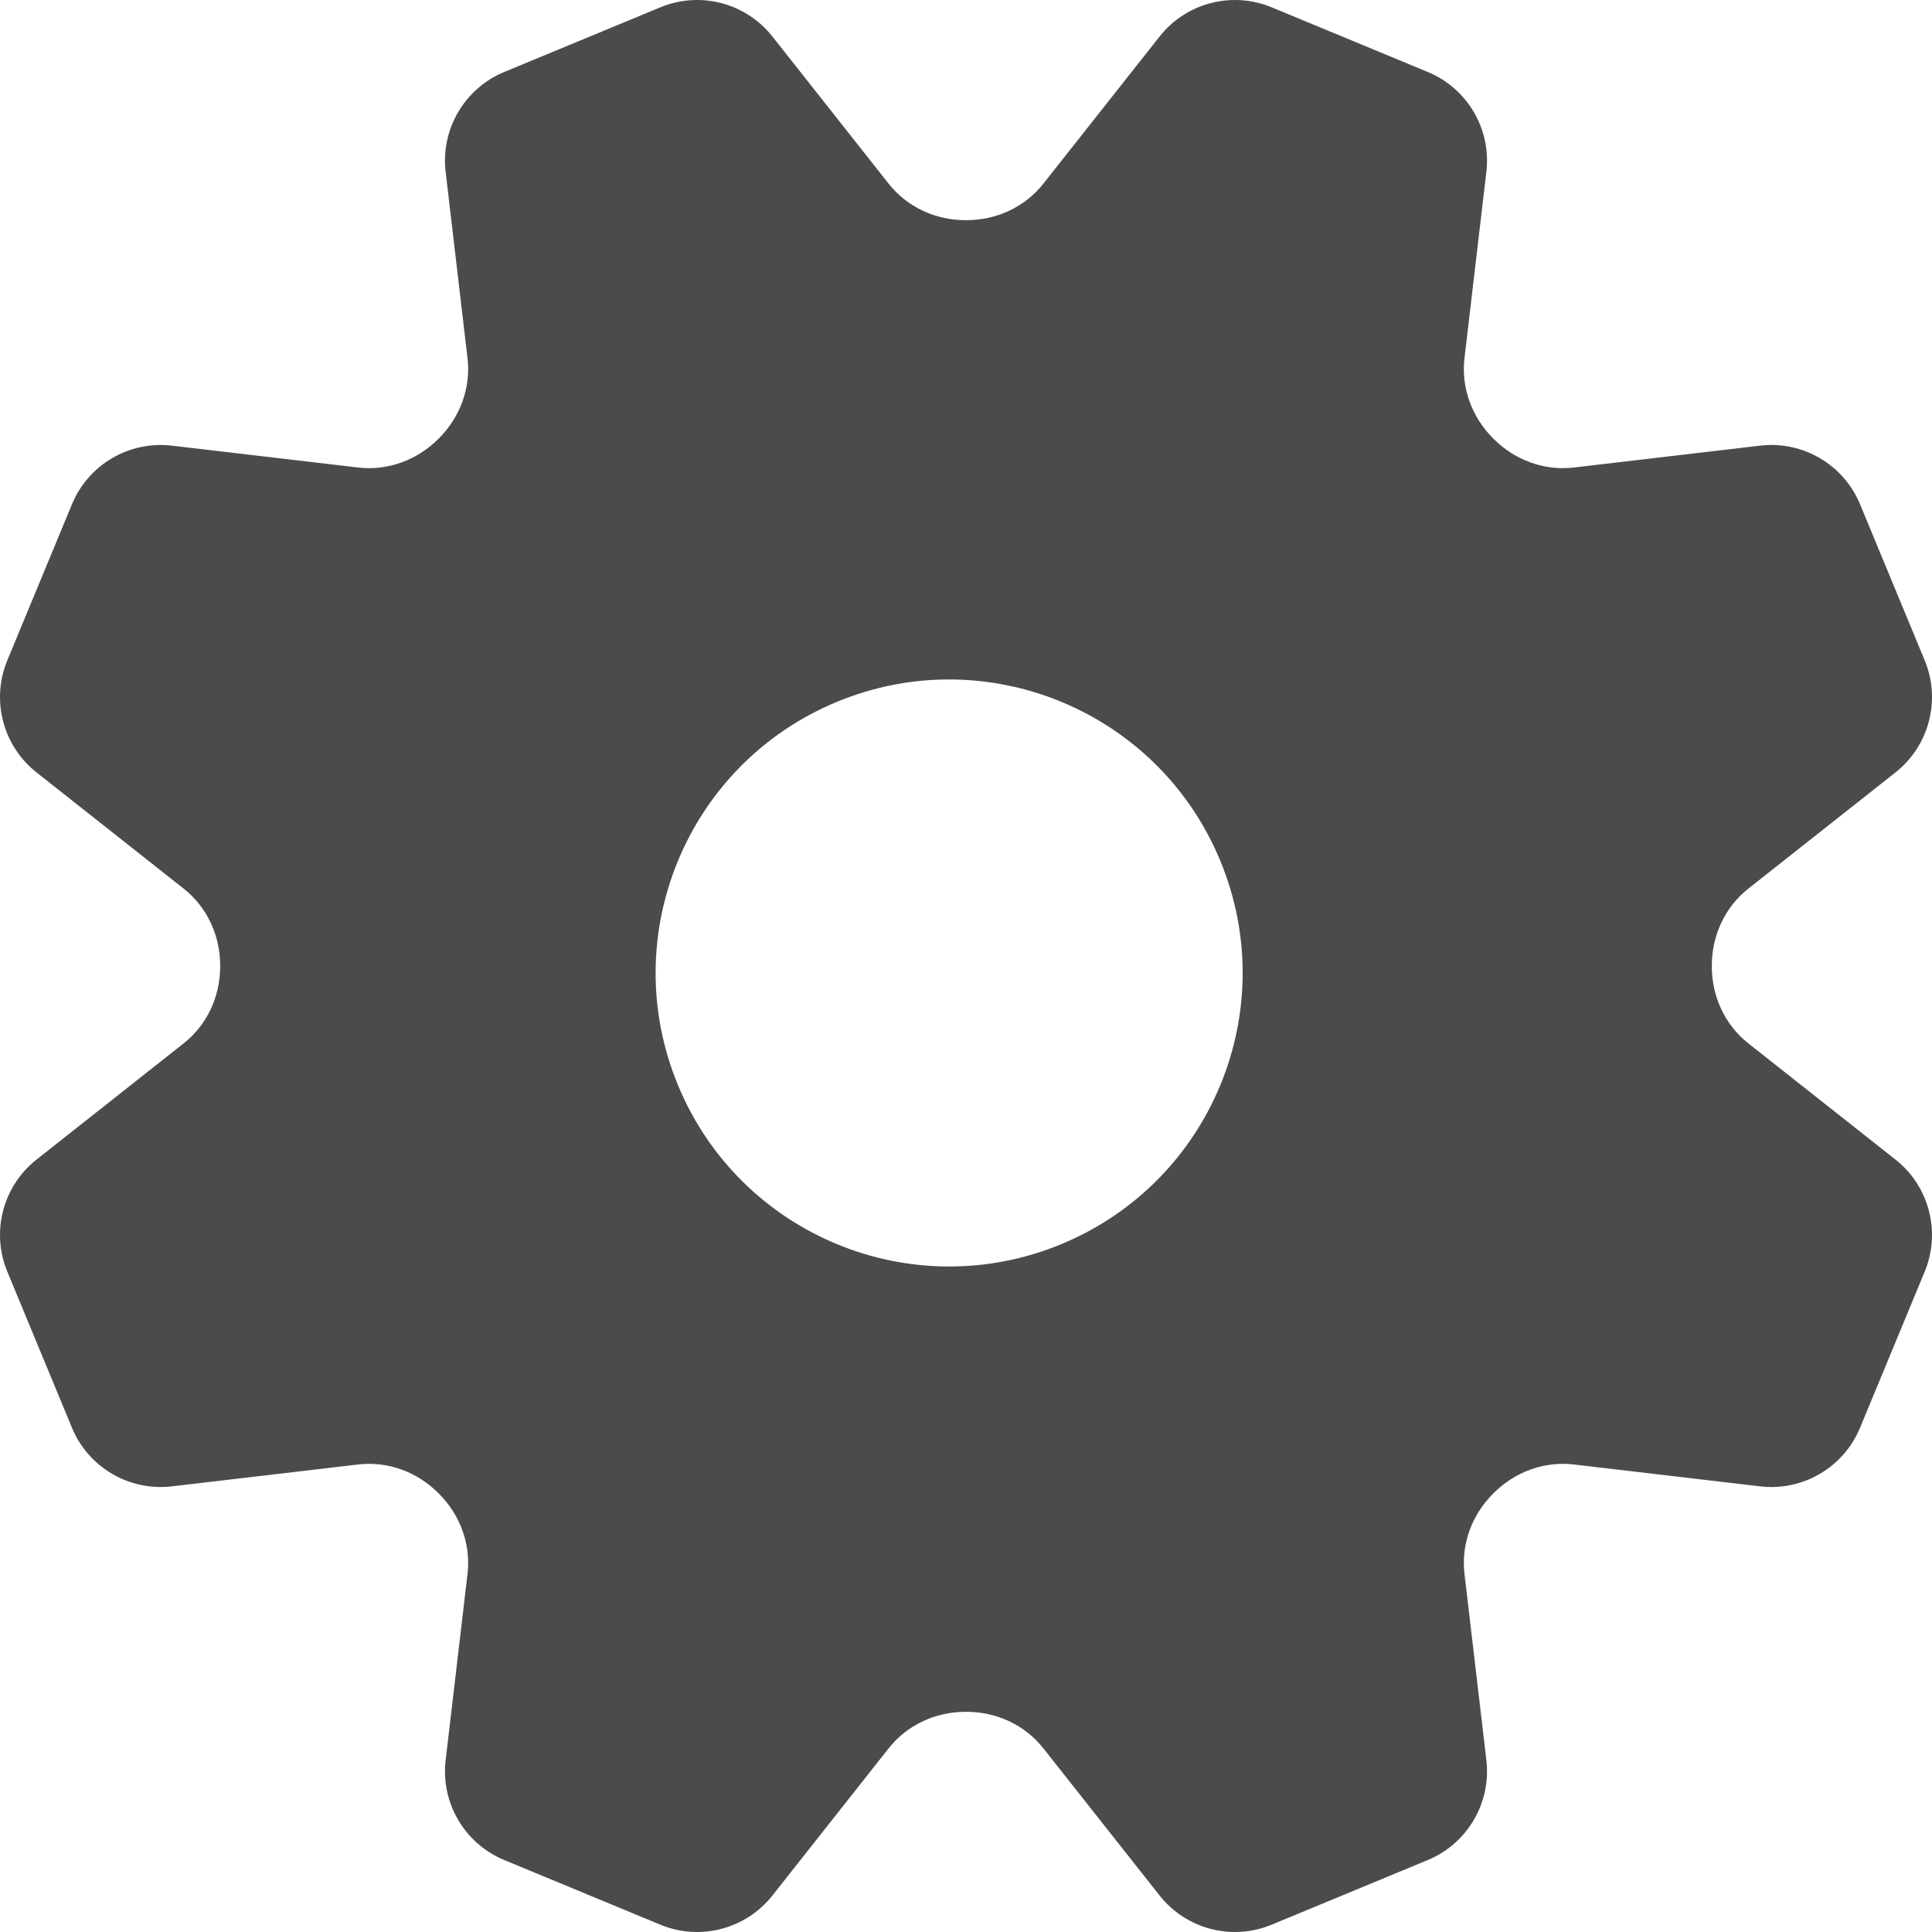
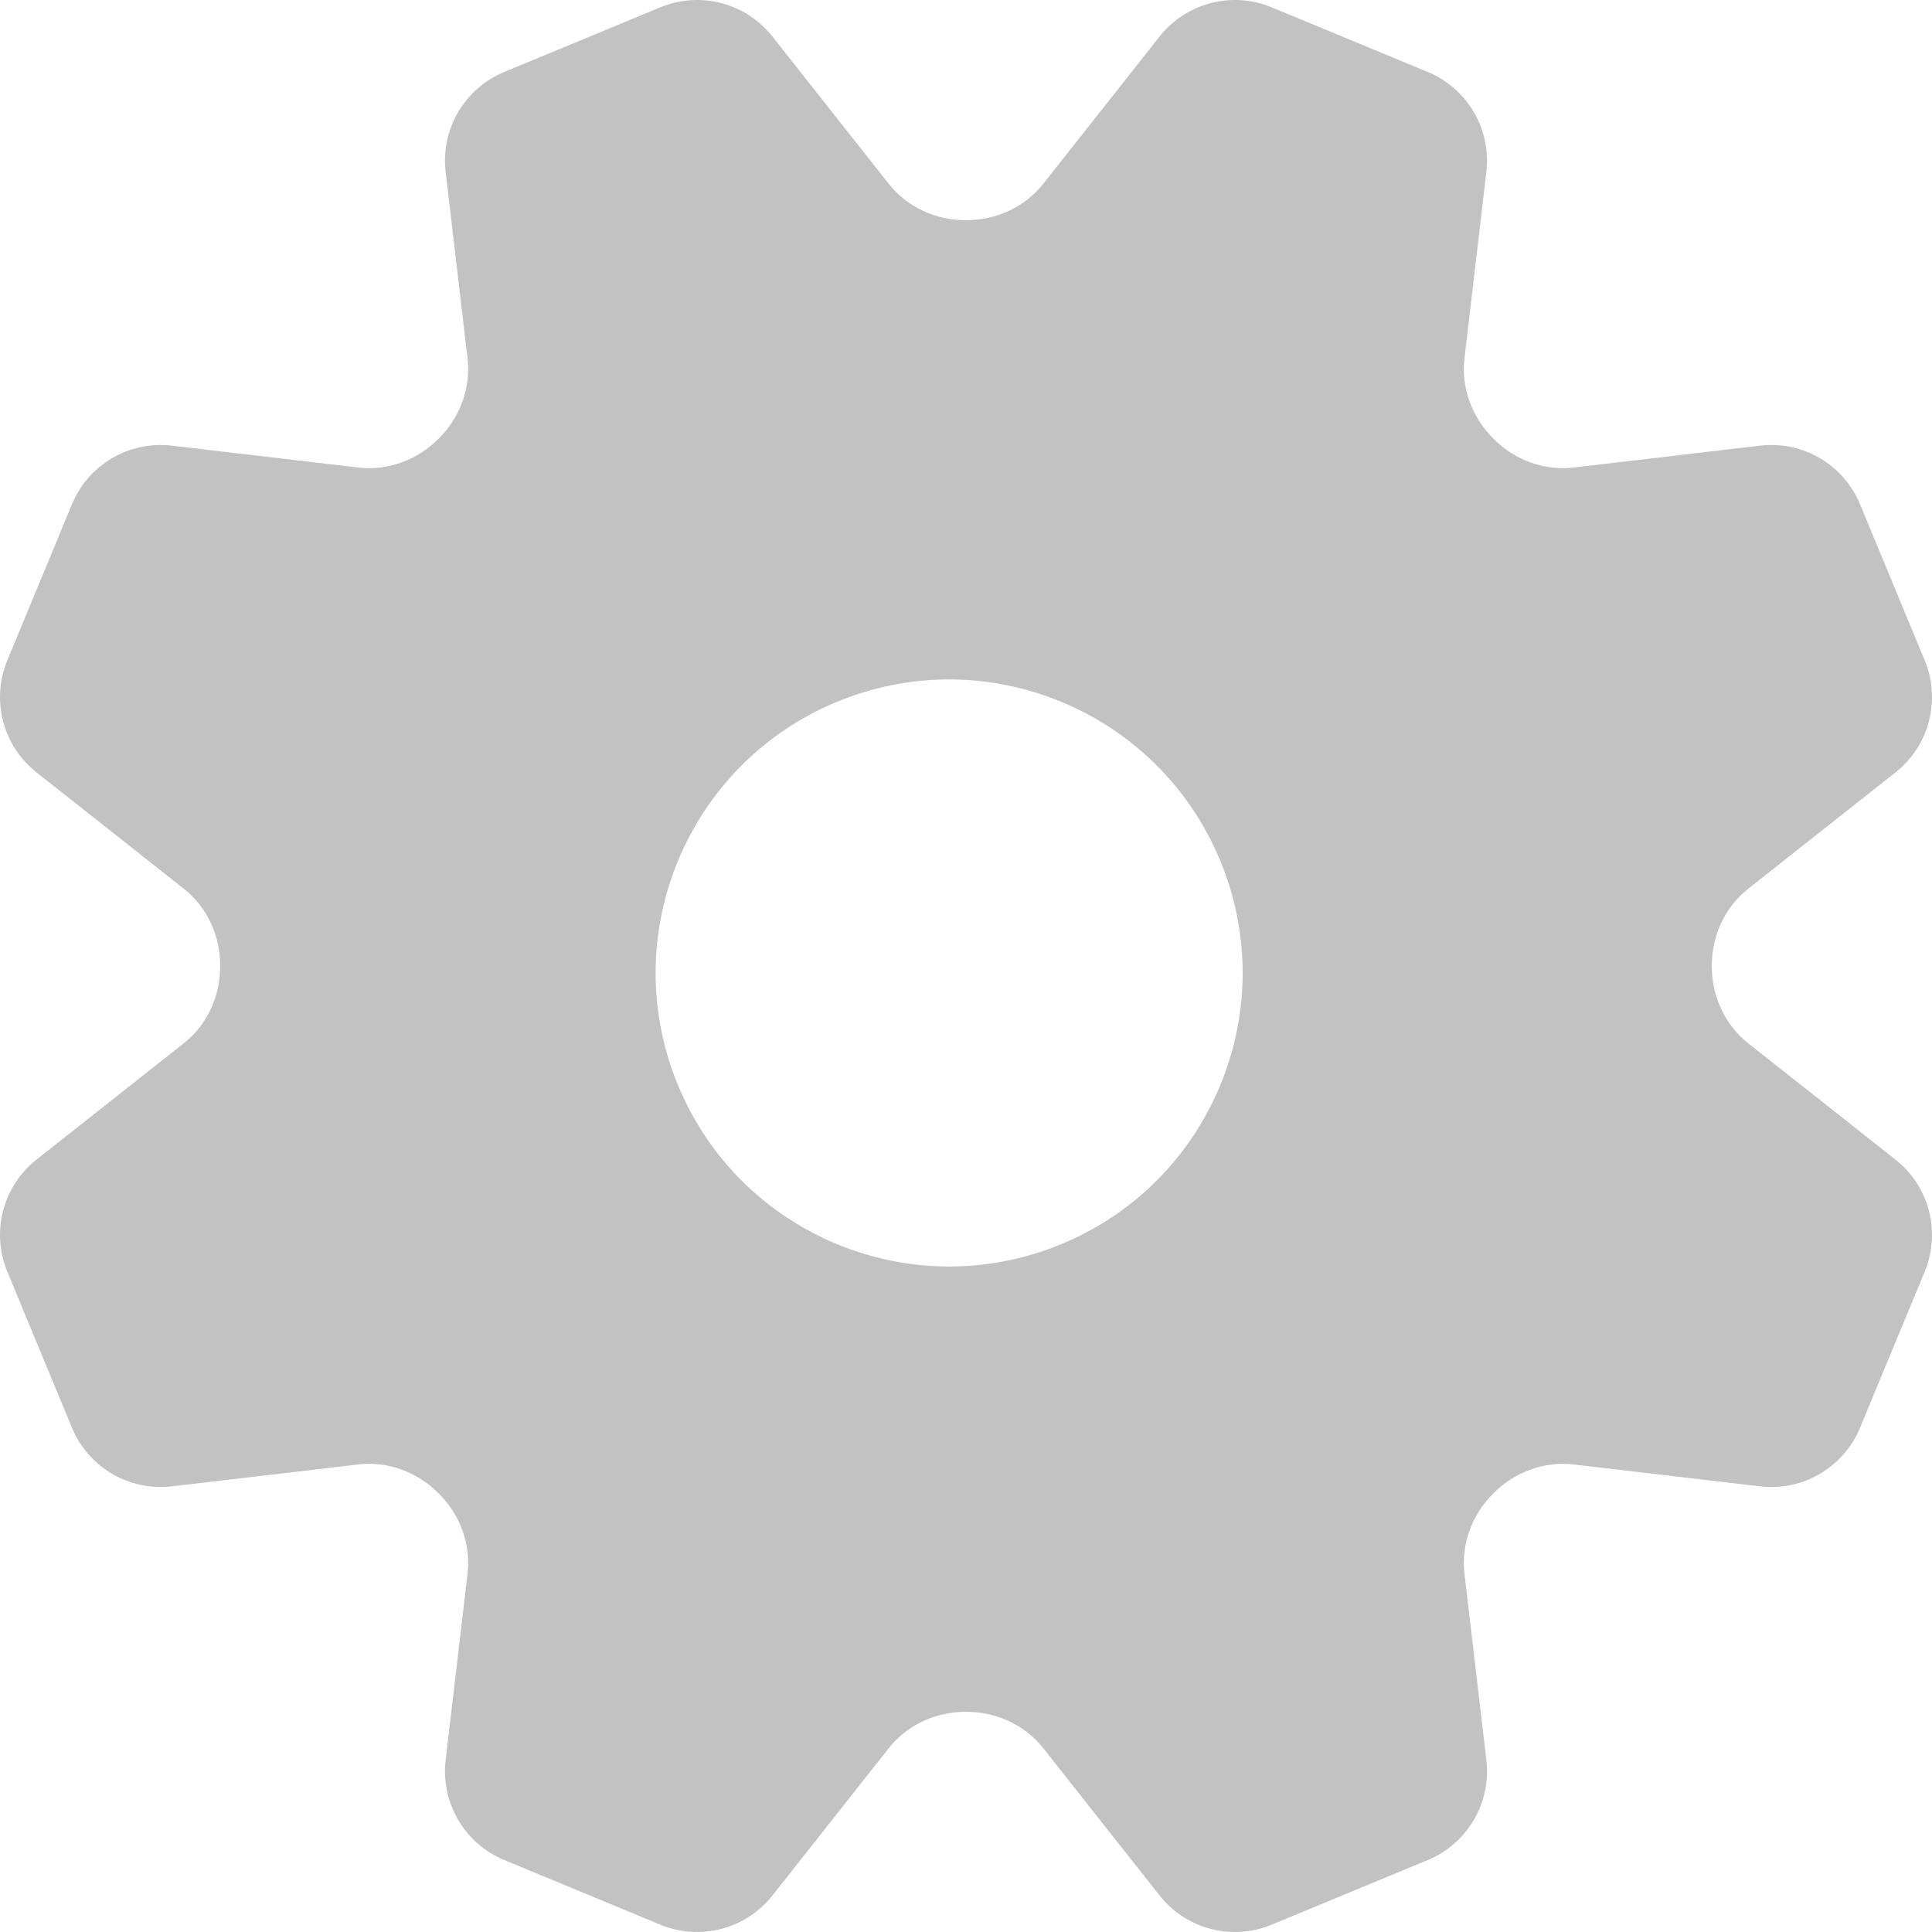
<svg xmlns="http://www.w3.org/2000/svg" version="1.1" id="_x32_" x="0px" y="0px" viewBox="0 0 512 512" style="width: 48px; height: 48px; opacity: 1;" xml:space="preserve">
  <style type="text/css">
	.st0{fill:#4B4B4B;}
</style>
  <g>
-     <path class="st0" d="M502.325,307.303l-39.006-30.805c-6.215-4.908-9.665-12.429-9.668-20.348c0-0.084,0-0.168,0-0.252   c-0.014-7.936,3.44-15.478,9.667-20.396l39.007-30.806c8.933-7.055,12.093-19.185,7.737-29.701l-17.134-41.366   c-4.356-10.516-15.167-16.86-26.472-15.532l-49.366,5.8c-7.881,0.926-15.656-1.966-21.258-7.586   c-0.059-0.06-0.118-0.119-0.177-0.178c-5.597-5.602-8.476-13.36-7.552-21.225l5.799-49.363   c1.328-11.305-5.015-22.116-15.531-26.472L337.004,1.939c-10.516-4.356-22.646-1.196-29.701,7.736l-30.805,39.005   c-4.908,6.215-12.43,9.665-20.349,9.668c-0.084,0-0.168,0-0.252,0c-7.935,0.014-15.477-3.44-20.395-9.667L204.697,9.675   c-7.055-8.933-19.185-12.092-29.702-7.736L133.63,19.072c-10.516,4.356-16.86,15.167-15.532,26.473l5.799,49.366   c0.926,7.881-1.964,15.656-7.585,21.257c-0.059,0.059-0.118,0.118-0.178,0.178c-5.602,5.598-13.36,8.477-21.226,7.552   l-49.363-5.799c-11.305-1.328-22.116,5.015-26.472,15.531L1.939,174.996c-4.356,10.516-1.196,22.646,7.736,29.701l39.006,30.805   c6.215,4.908,9.665,12.429,9.668,20.348c0,0.084,0,0.167,0,0.251c0.014,7.935-3.44,15.477-9.667,20.395L9.675,307.303   c-8.933,7.055-12.092,19.185-7.736,29.701l17.134,41.365c4.356,10.516,15.168,16.86,26.472,15.532l49.366-5.799   c7.882-0.926,15.656,1.965,21.258,7.586c0.059,0.059,0.118,0.119,0.178,0.178c5.597,5.603,8.476,13.36,7.552,21.226l-5.799,49.364   c-1.328,11.305,5.015,22.116,15.532,26.472l41.366,17.134c10.516,4.356,22.646,1.196,29.701-7.736l30.804-39.005   c4.908-6.215,12.43-9.665,20.348-9.669c0.084,0,0.168,0,0.251,0c7.936-0.014,15.478,3.44,20.396,9.667l30.806,39.007   c7.055,8.933,19.185,12.093,29.701,7.736l41.366-17.134c10.516-4.356,16.86-15.168,15.532-26.472l-5.8-49.366   c-0.926-7.881,1.965-15.656,7.586-21.257c0.059-0.059,0.119-0.119,0.178-0.178c5.602-5.597,13.36-8.476,21.225-7.552l49.364,5.799   c11.305,1.328,22.117-5.015,26.472-15.531l17.134-41.365C514.418,326.488,511.258,314.358,502.325,307.303z M281.292,329.698   c-39.68,16.436-85.172-2.407-101.607-42.087c-16.436-39.68,2.407-85.171,42.087-101.608c39.68-16.436,85.172,2.407,101.608,42.088   C339.815,267.771,320.972,313.262,281.292,329.698z" style="fill: rgb(75, 75, 75);" />
+     <path class="st0" d="M502.325,307.303l-39.006-30.805c-6.215-4.908-9.665-12.429-9.668-20.348c0-0.084,0-0.168,0-0.252   c-0.014-7.936,3.44-15.478,9.667-20.396l39.007-30.806c8.933-7.055,12.093-19.185,7.737-29.701l-17.134-41.366   c-4.356-10.516-15.167-16.86-26.472-15.532l-49.366,5.8c-7.881,0.926-15.656-1.966-21.258-7.586   c-0.059-0.06-0.118-0.119-0.177-0.178c-5.597-5.602-8.476-13.36-7.552-21.225l5.799-49.363   c1.328-11.305-5.015-22.116-15.531-26.472L337.004,1.939c-10.516-4.356-22.646-1.196-29.701,7.736l-30.805,39.005   c-4.908,6.215-12.43,9.665-20.349,9.668c-0.084,0-0.168,0-0.252,0c-7.935,0.014-15.477-3.44-20.395-9.667L204.697,9.675   c-7.055-8.933-19.185-12.092-29.702-7.736L133.63,19.072c-10.516,4.356-16.86,15.167-15.532,26.473l5.799,49.366   c0.926,7.881-1.964,15.656-7.585,21.257c-0.059,0.059-0.118,0.118-0.178,0.178c-5.602,5.598-13.36,8.477-21.226,7.552   l-49.363-5.799c-11.305-1.328-22.116,5.015-26.472,15.531L1.939,174.996c-4.356,10.516-1.196,22.646,7.736,29.701l39.006,30.805   c6.215,4.908,9.665,12.429,9.668,20.348c0,0.084,0,0.167,0,0.251c0.014,7.935-3.44,15.477-9.667,20.395L9.675,307.303   c-8.933,7.055-12.092,19.185-7.736,29.701l17.134,41.365c4.356,10.516,15.168,16.86,26.472,15.532l49.366-5.799   c7.882-0.926,15.656,1.965,21.258,7.586c0.059,0.059,0.118,0.119,0.178,0.178c5.597,5.603,8.476,13.36,7.552,21.226l-5.799,49.364   c-1.328,11.305,5.015,22.116,15.532,26.472l41.366,17.134c10.516,4.356,22.646,1.196,29.701-7.736l30.804-39.005   c4.908-6.215,12.43-9.665,20.348-9.669c0.084,0,0.168,0,0.251,0c7.936-0.014,15.478,3.44,20.396,9.667l30.806,39.007   c7.055,8.933,19.185,12.093,29.701,7.736l41.366-17.134c10.516-4.356,16.86-15.168,15.532-26.472l-5.8-49.366   c-0.926-7.881,1.965-15.656,7.586-21.257c0.059-0.059,0.119-0.119,0.178-0.178c5.602-5.597,13.36-8.476,21.225-7.552l49.364,5.799   c11.305,1.328,22.117-5.015,26.472-15.531l17.134-41.365C514.418,326.488,511.258,314.358,502.325,307.303z M281.292,329.698   c-39.68,16.436-85.172-2.407-101.607-42.087c-16.436-39.68,2.407-85.171,42.087-101.608c39.68-16.436,85.172,2.407,101.608,42.088   C339.815,267.771,320.972,313.262,281.292,329.698z" style="fill: #C2C2C2;" />
  </g>
</svg>
